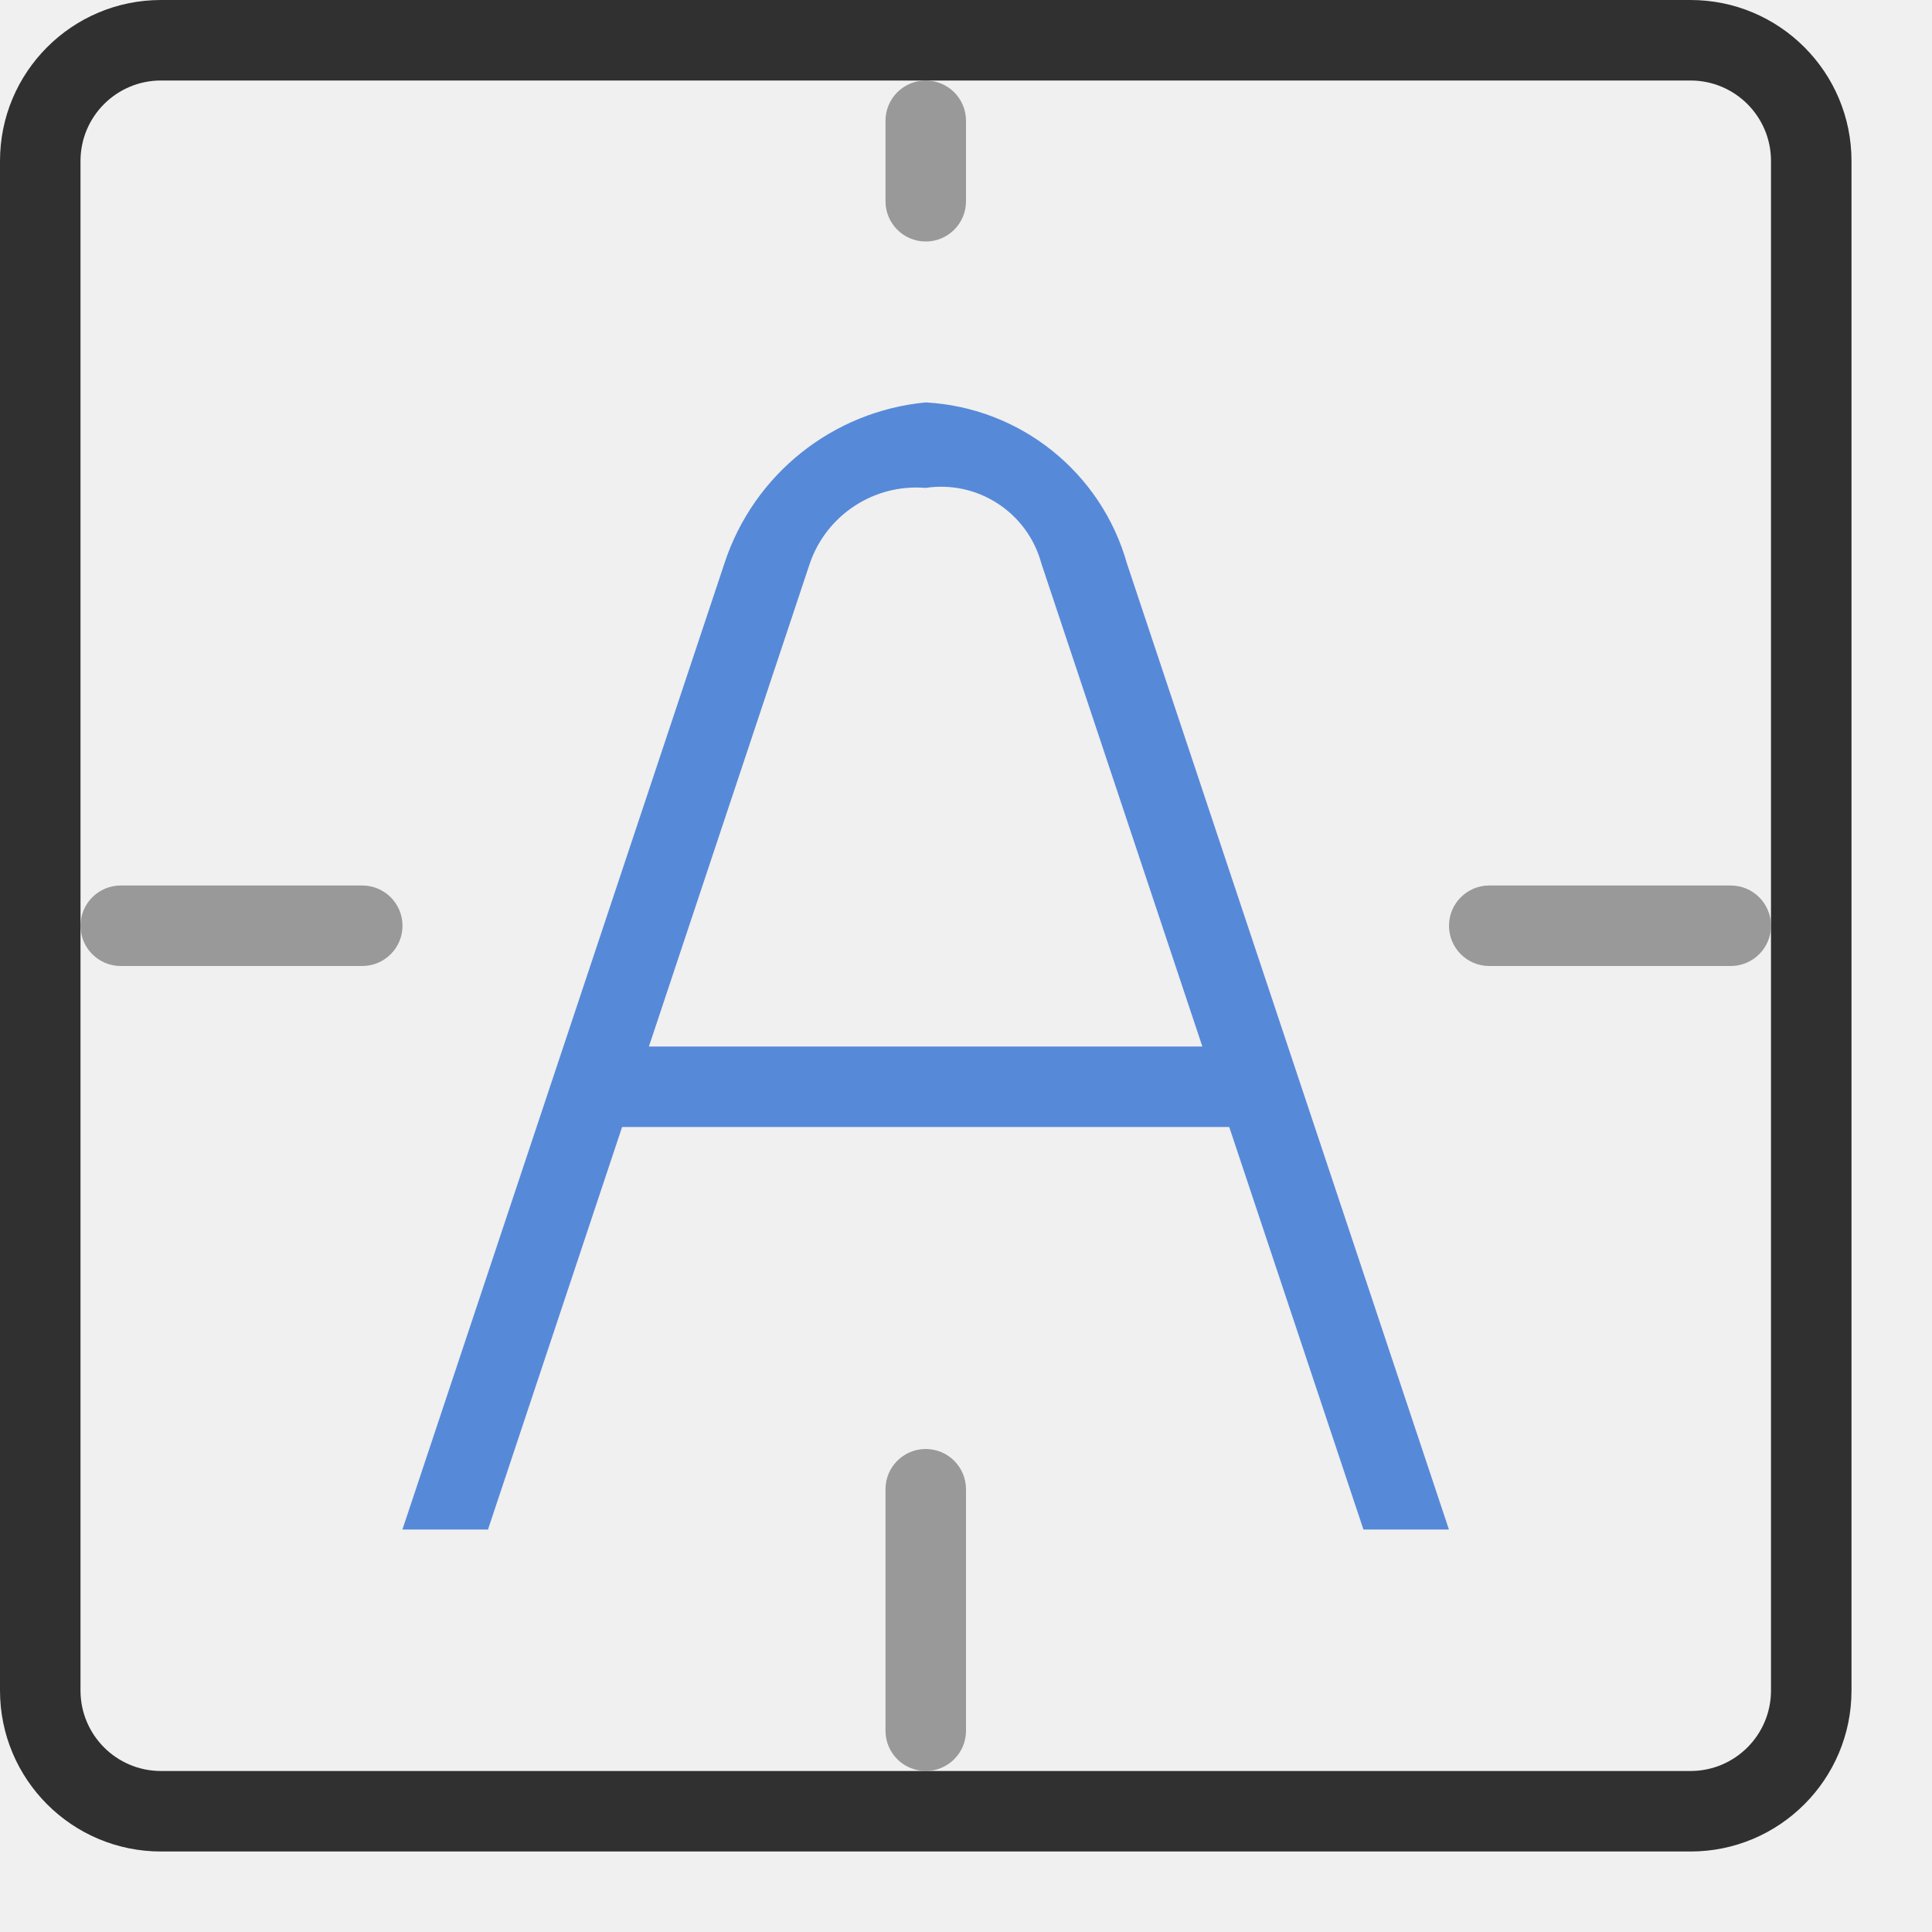
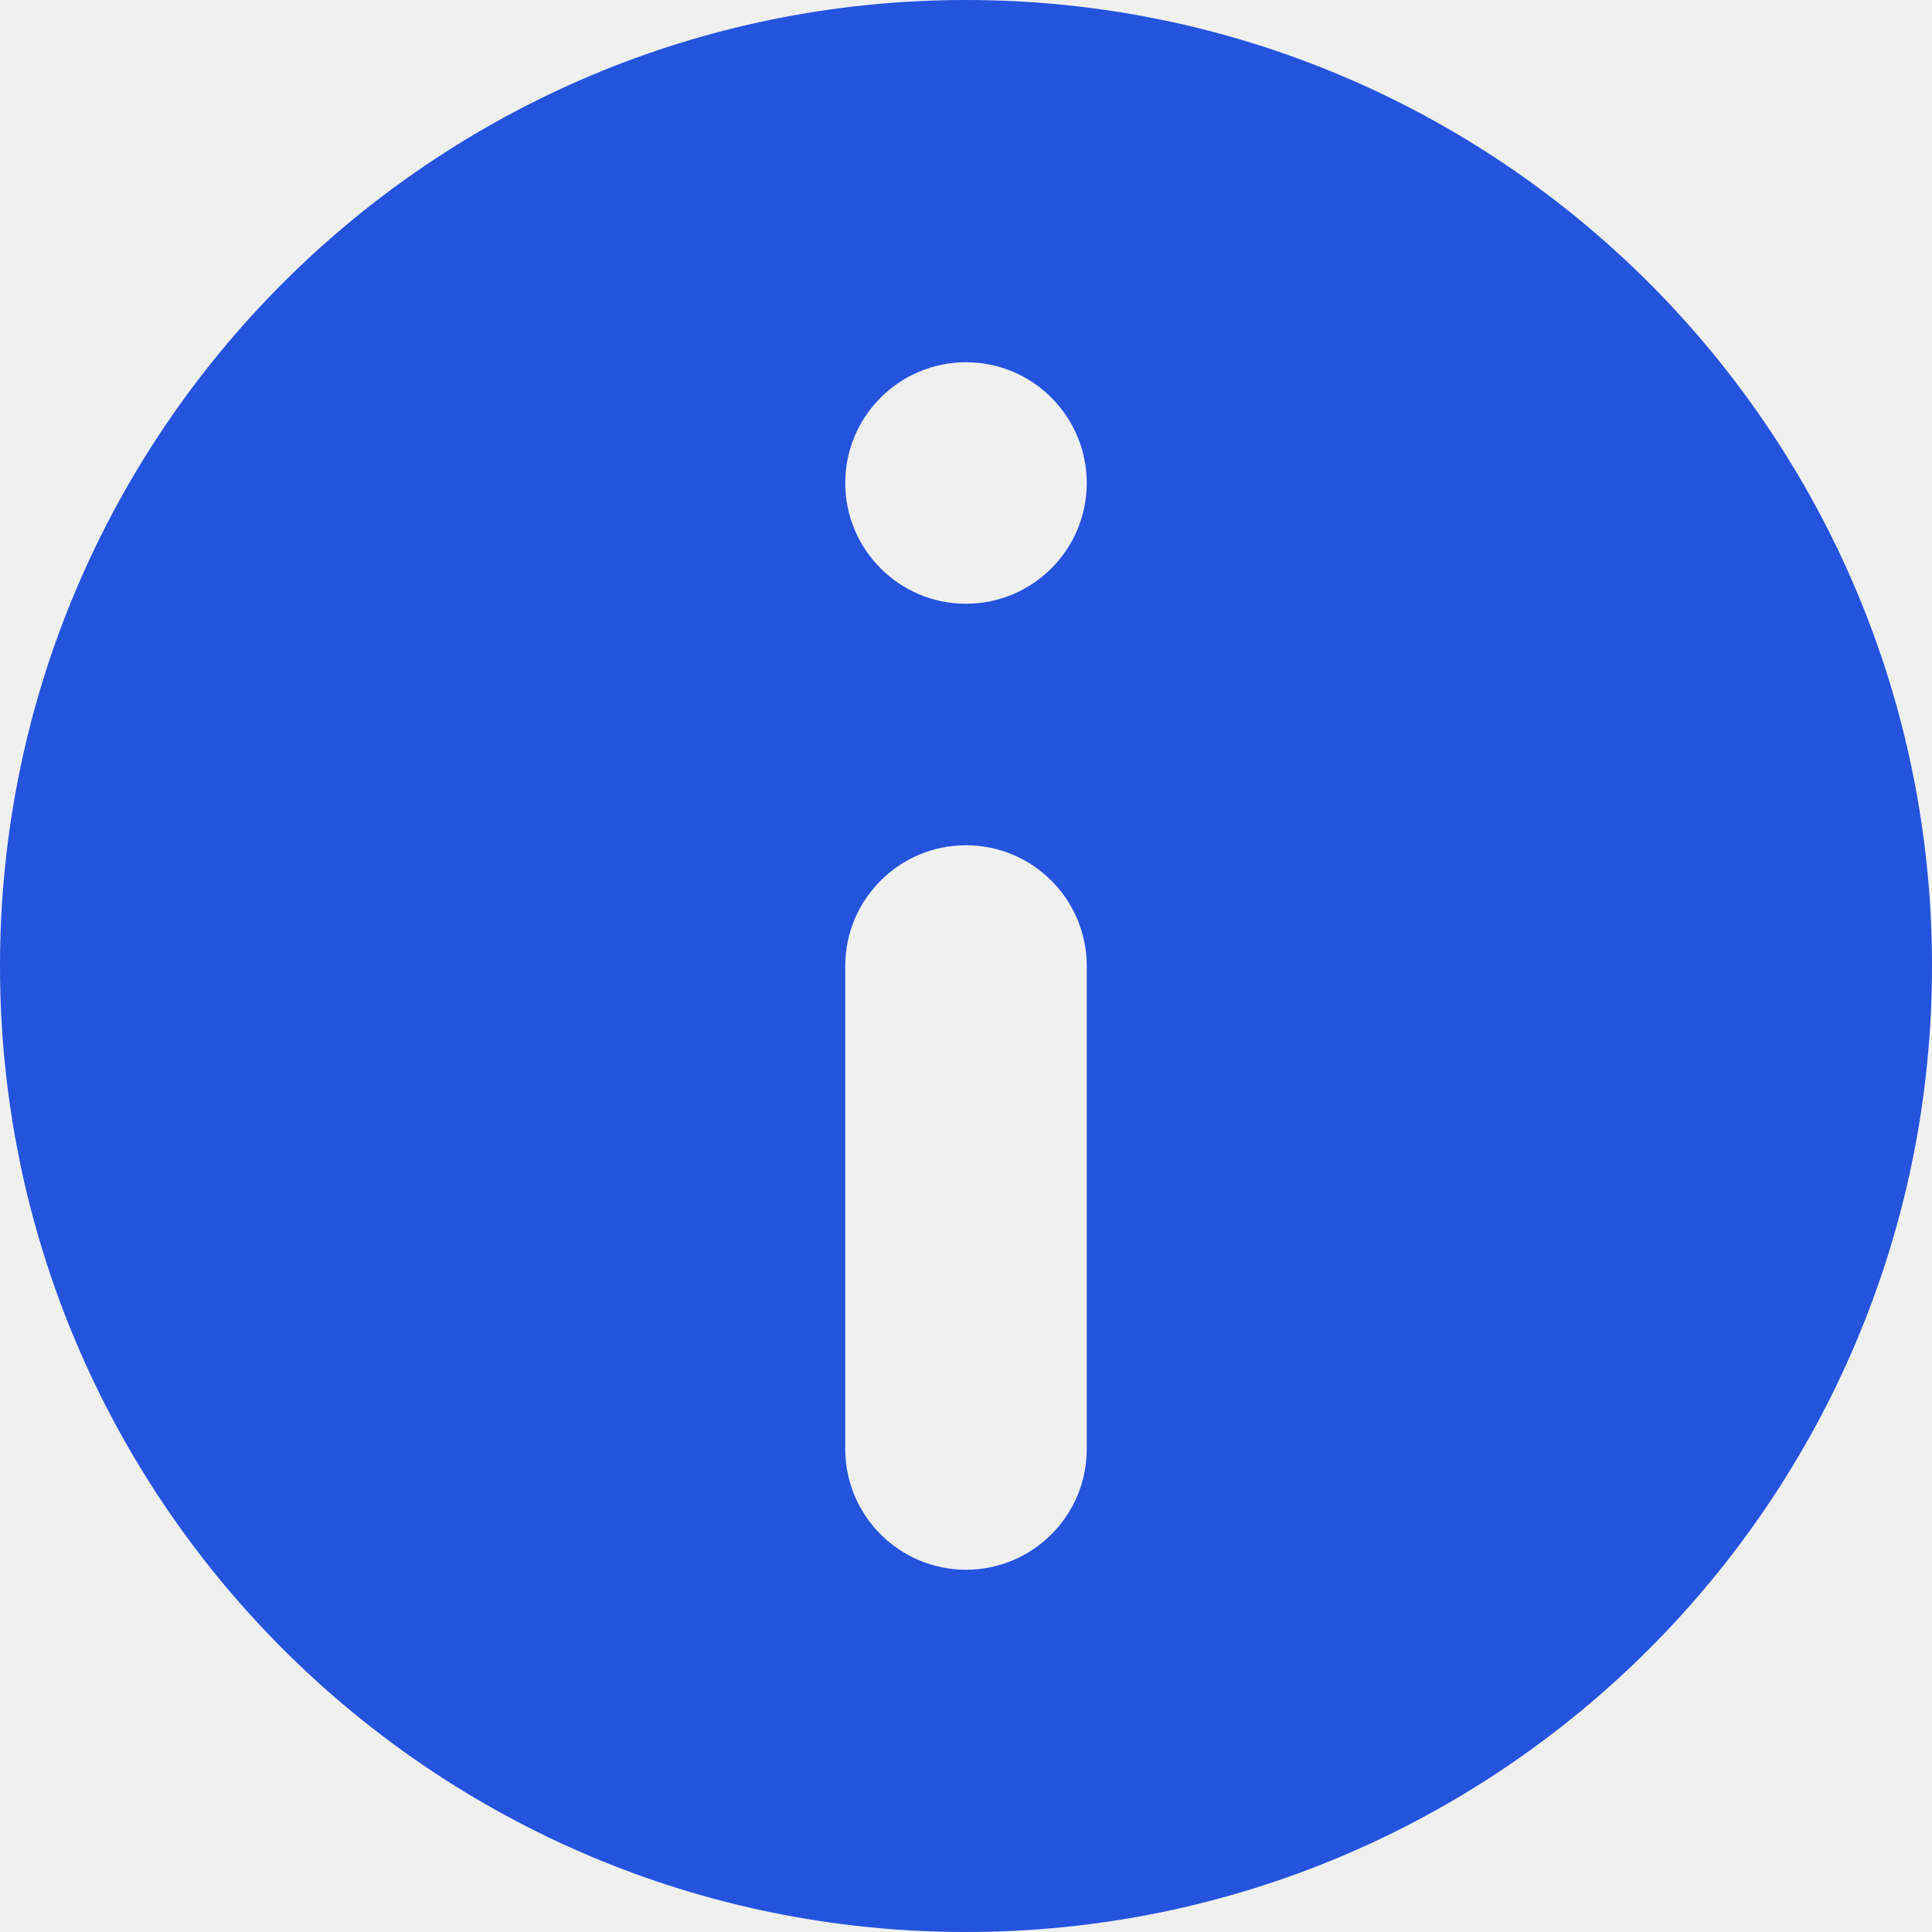
- <svg xmlns="http://www.w3.org/2000/svg" viewBox="0 0 24 24">
+ <svg xmlns="http://www.w3.org/2000/svg" width="16" height="16" viewBox="0 0 16 16" fill="none">
+   <g id="info-shape" clip-path="url(#clip0_8196_16643)">
+     <path id="æé" fill-rule="evenodd" clip-rule="evenodd" d="M16 8C16 12.418 12.418 16 8 16C3.582 16 0 12.418 0 8C0 3.582 3.582 0 8 0C12.418 0 16 3.582 16 8ZM7 8C7 7.448 7.448 7 8 7C8.552 7 9 7.448 9 8V12C9 12.552 8.552 13 8 13C7.448 13 7 12.552 7 12V8ZM8 3C7.448 3 7 3.448 7 4C7 4.552 7.448 5 8 5C8.552 5 9 4.552 9 4C9 3.448 8.552 3 8 3Z" fill="#2453DE" />
+   </g>
  <defs>
-     <style type="text/css">.skinbaseDark,.skinbaseLight,.skinthemeDark{fill-rule:evenodd;}.skinbaseDark,.skinbaseLight{opacity:0.8;}.skinbaseLight{fill:#838383;}.skinthemeDark{fill:#5789d9;}</style>
+     <clipPath id="clip0_8196_16643">
+       <rect width="16" height="16" fill="white" />
+     </clipPath>
  </defs>
-   <path class="skinbaseDark" d="M21,23H2a2,2,0,0,1-2-2V2A2,2,0,0,1,2,0H21a2,2,0,0,1,2,2V21A2,2,0,0,1,21,23ZM22,2a1,1,0,0,0-1-1H2A1,1,0,0,0,1,2V21a1,1,0,0,0,1,1H21a1,1,0,0,0,1-1Z" />
-   <path class="skinbaseLight" d="M21.5,12h-3a.5.5,0,1,1,0-1h3a.5.5,0,1,1,0,1Zm-10,10a.5.5,0,0,1-.5-.5v-3a.5.5,0,1,1,1,0v3A.5.5,0,0,1,11.5,22Zm0-19a.5.5,0,0,1-.5-.5v-1a.5.5,0,1,1,1,0v1A.5.5,0,0,1,11.5,3Zm-7,9h-3a.5.5,0,1,1,0-1h3a.5.5,0,1,1,0,1Z" />
-   <path class="skinthemeDark" d="M17.999,19H16.937L15.27,14H7.728L6.062,19H4.999L8.999,6.999h0a2.922,2.922,0,0,1,2.5-2,2.752,2.752,0,0,1,2.5,2h0ZM12.936,6.999a1.29,1.29,0,0,0-1.438-.938,1.398,1.398,0,0,0-1.438.938h0L8.061,13h6.875L12.936,6.999h0Z" />
</svg>
